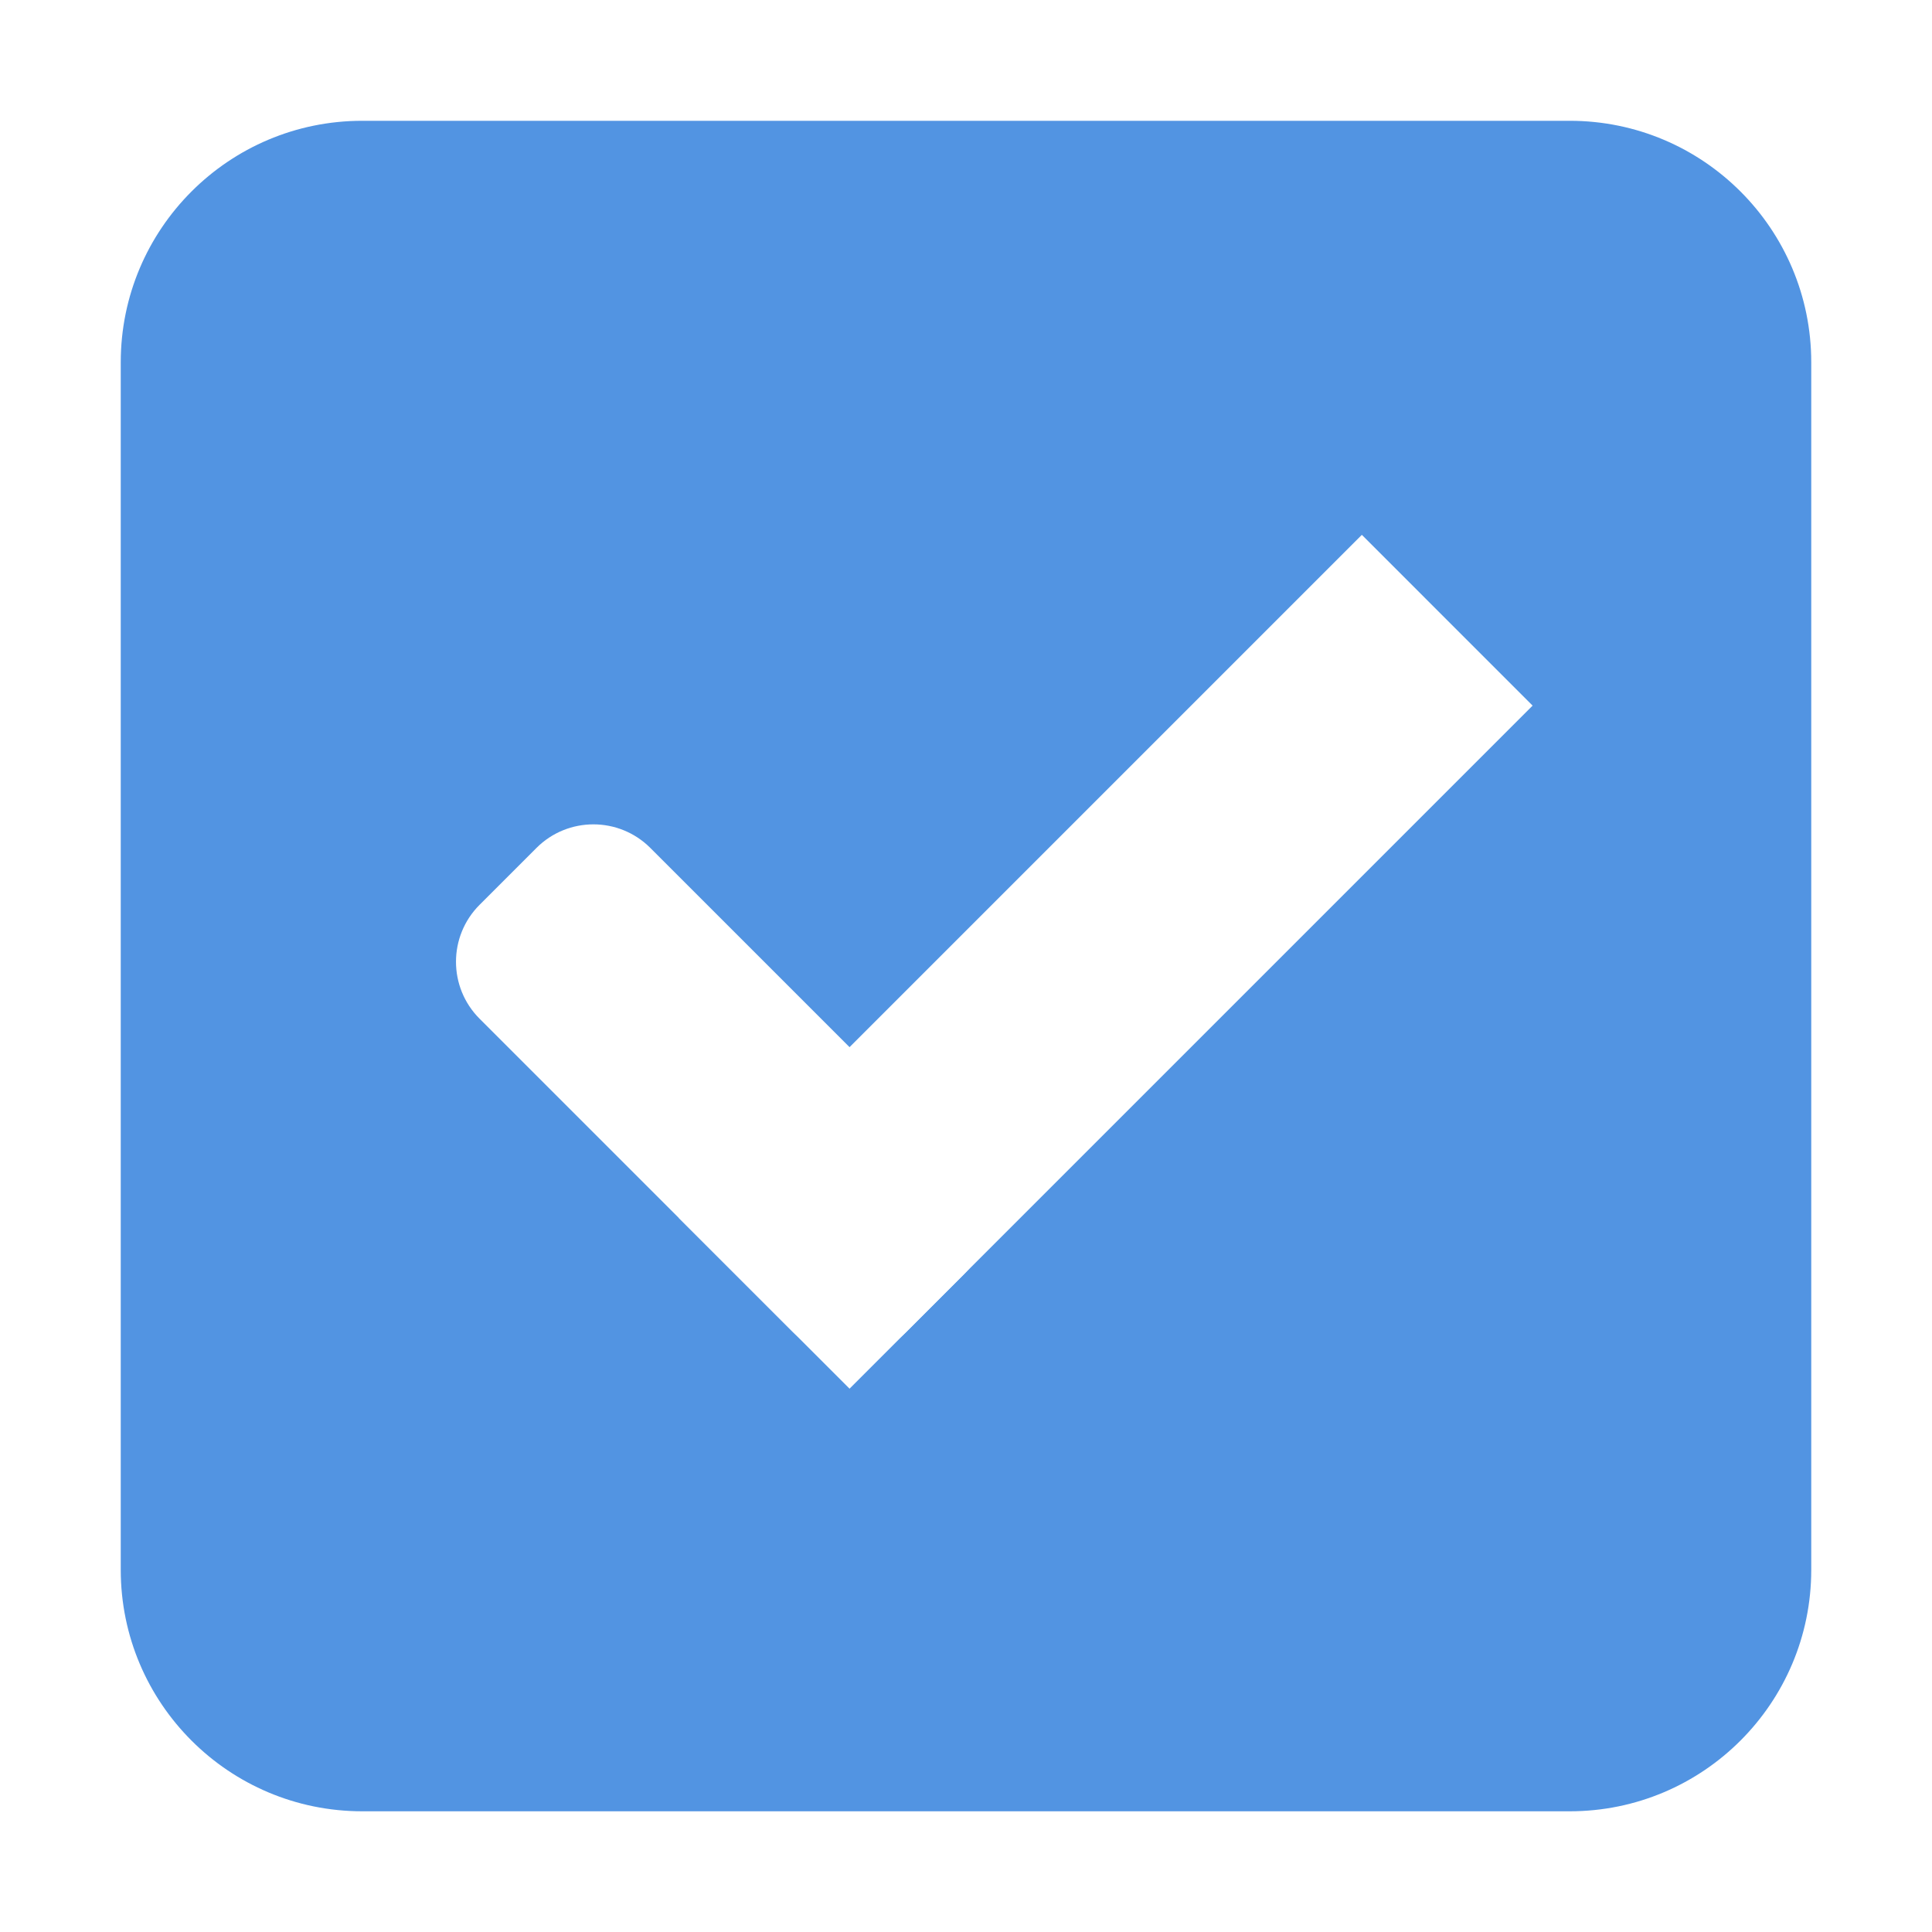
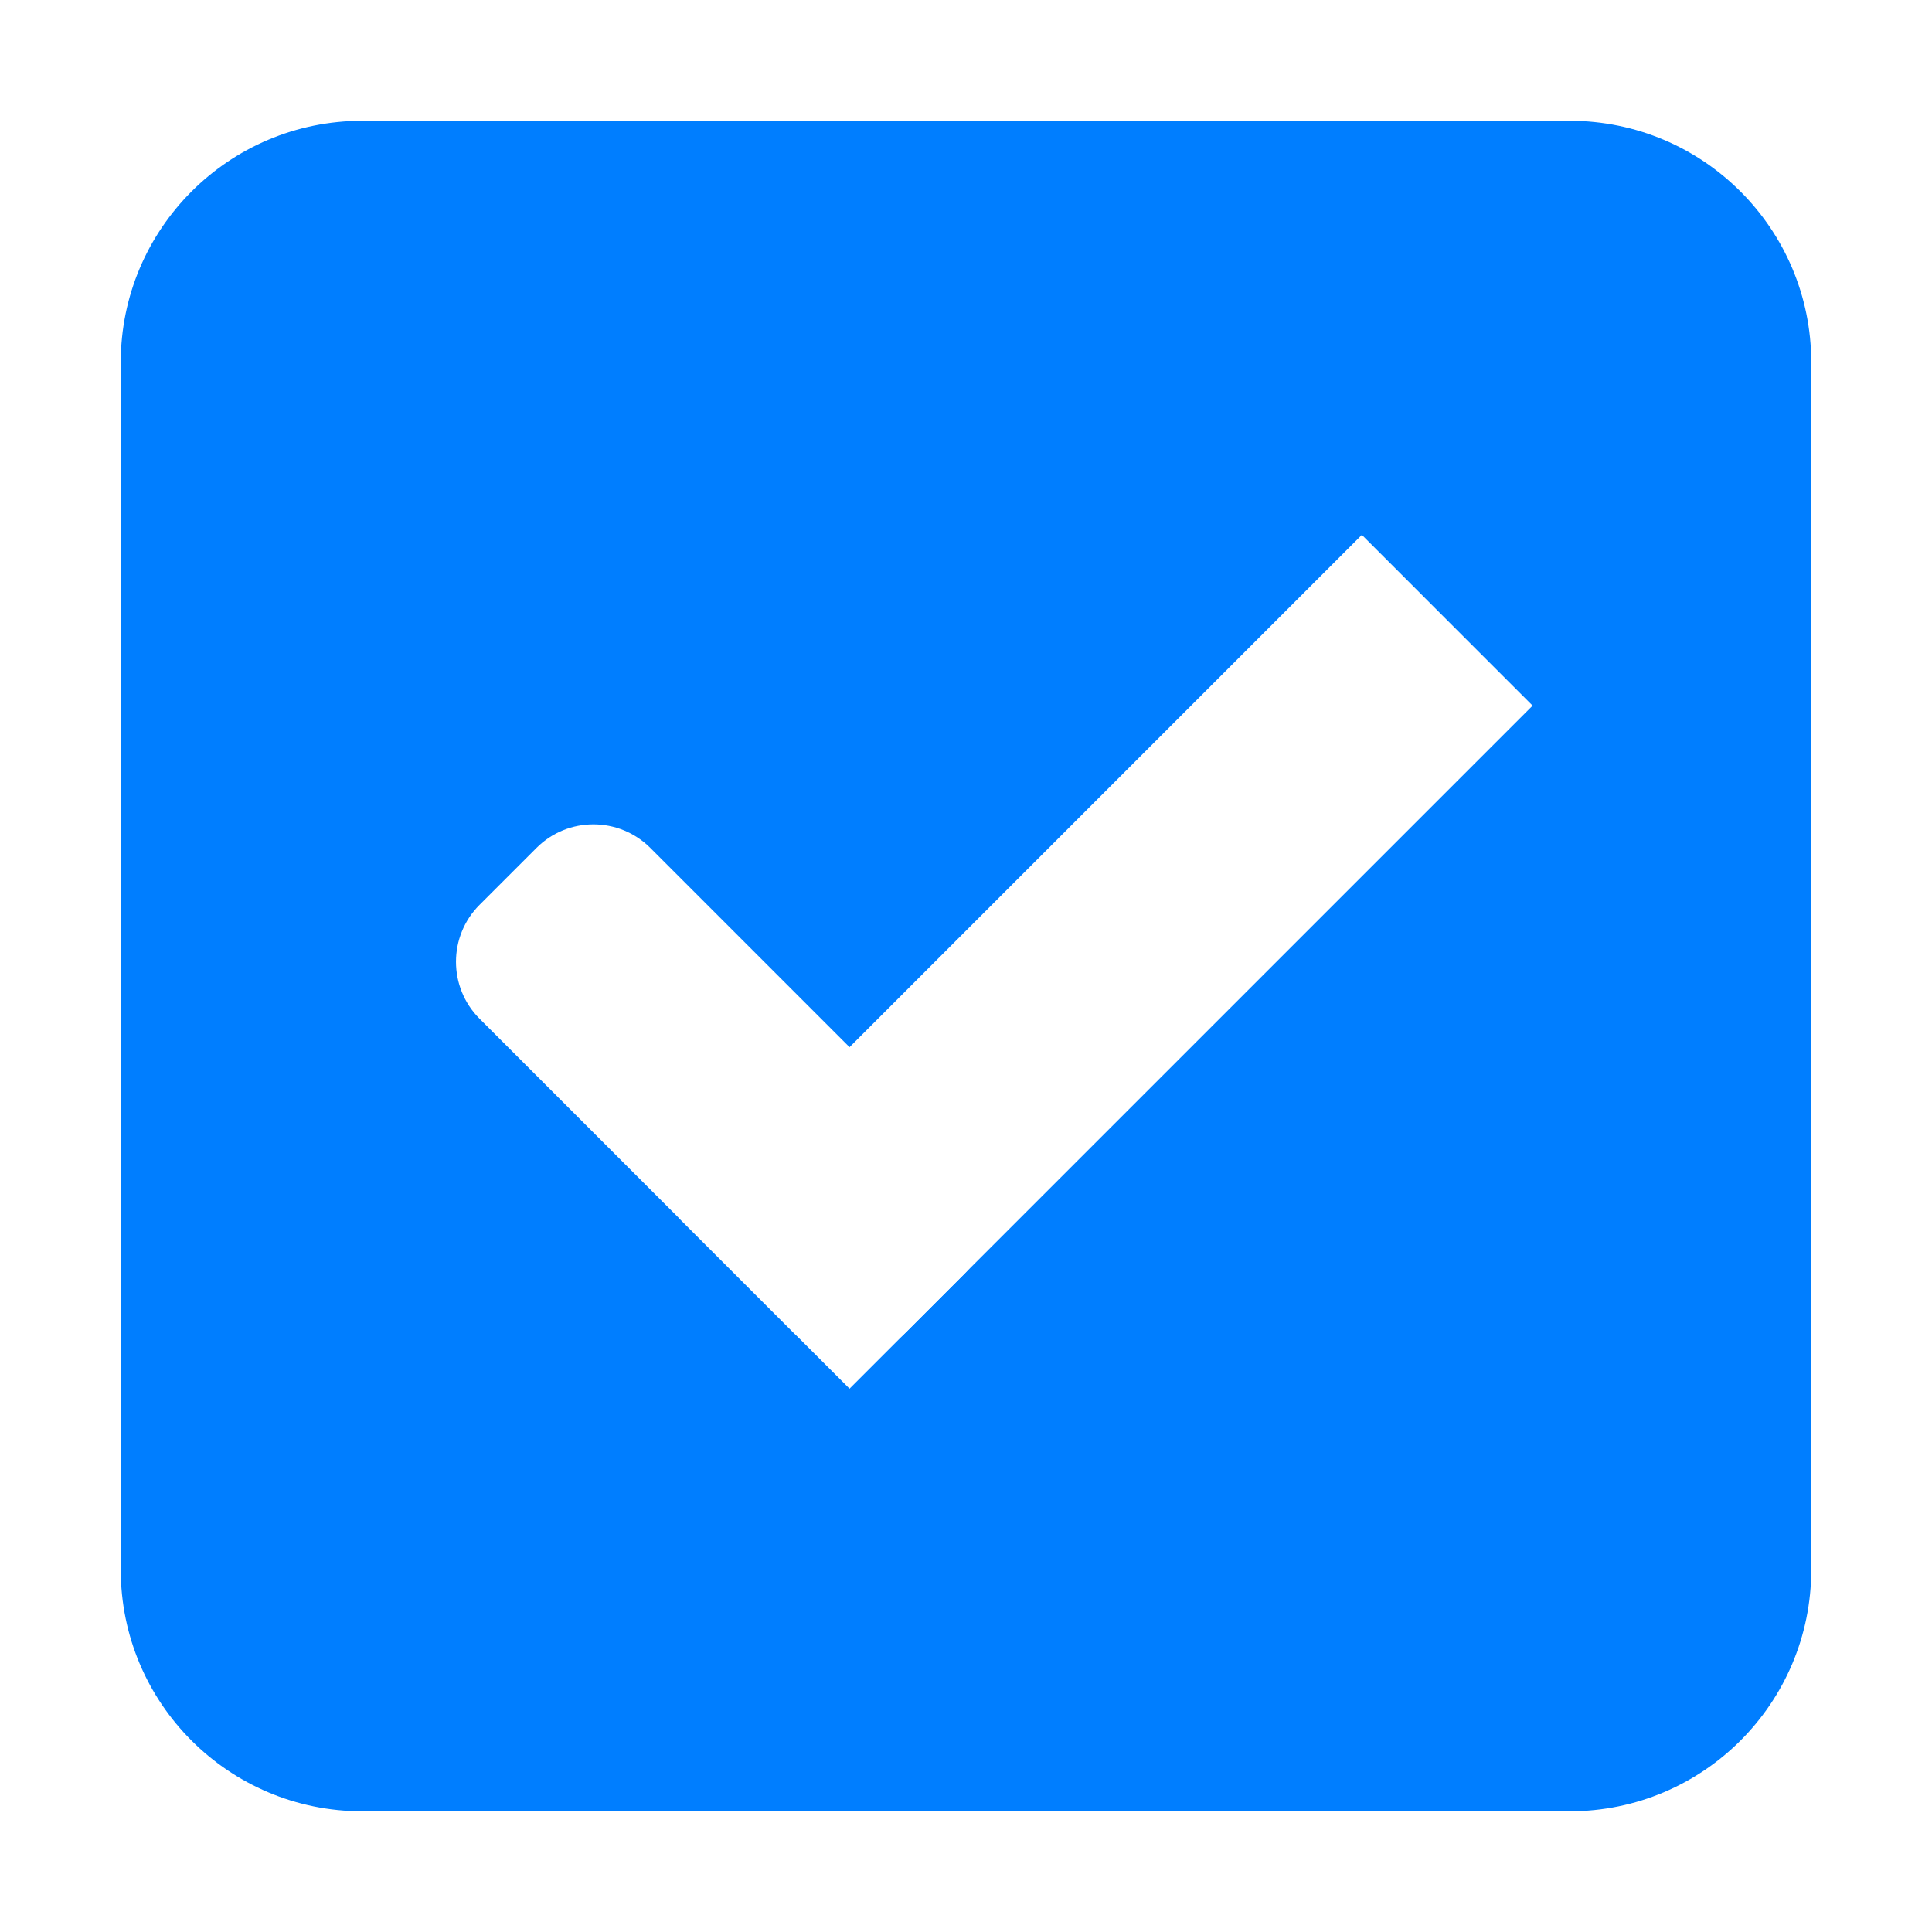
<svg xmlns="http://www.w3.org/2000/svg" xmlns:ns1="http://www.openswatchbook.org/uri/2009/osb" xmlns:xlink="http://www.w3.org/1999/xlink" width="16" height="16" id="svg2" version="1.1">
  <defs id="defs4">
    <linearGradient id="selected_fg_color" ns1:paint="solid">
      <stop style="stop-color:#ffffff;stop-opacity:1;" offset="0" id="stop4169" />
    </linearGradient>
    <linearGradient id="selected_bg_color" ns1:paint="solid">
-       <stop style="stop-color:#5294e2;stop-opacity:1;" offset="0" id="stop4166" />
+       <stop style="stop-color:#007EFF;stop-opacity:1;" offset="0" id="stop4166" />
    </linearGradient>
    <linearGradient id="linearGradient7704">
      <stop style="stop-color:#4080fb;stop-opacity:0.745;" offset="0" id="stop7706" />
      <stop style="stop-color:#4080fb;stop-opacity:0.492;" offset="1" id="stop7708" />
    </linearGradient>
    <linearGradient id="linearGradient7694">
      <stop style="stop-color:#0f0f0f;stop-opacity:1;" offset="0" id="stop7696" />
      <stop id="stop7698" offset="0.078" style="stop-color:#171717;stop-opacity:1;" />
      <stop style="stop-color:#171717;stop-opacity:1;" offset="0.974" id="stop7700" />
      <stop style="stop-color:#1b1b1b;stop-opacity:1;" offset="1" id="stop7702" />
    </linearGradient>
    <linearGradient id="linearGradient3969-0-4-9">
      <stop style="stop-color:#353537;stop-opacity:1;" offset="0" id="stop3971-2-2-7" />
      <stop style="stop-color:#4d4f52;stop-opacity:1;" offset="1" id="stop3973-0-5-3" />
    </linearGradient>
    <linearGradient xlink:href="#selected_bg_color" id="linearGradient4168" x1="25" y1="31.362" x2="25" y2="45.362" gradientUnits="userSpaceOnUse" />
    <linearGradient xlink:href="#selected_fg_color" id="linearGradient4171" x1="10.5" y1="1033.362" x2="10.5" y2="1035.362" gradientUnits="userSpaceOnUse" />
    <linearGradient xlink:href="#selected_fg_color" id="linearGradient4173" x1="12" y1="1027.362" x2="12" y2="1035.362" gradientUnits="userSpaceOnUse" />
  </defs>
  <g id="layer1" transform="translate(0,-1036.362)">
    <g id="checkbox-checked-dark" transform="translate(16.83713,14.01041)">
      <g transform="translate(-52.83713,1021.99)" style="display:inline;opacity:1" id="checkbox-checked">
        <g id="checkbox-unchecked-5" style="display:inline" transform="translate(19,0)">
          <g id="sdsd-7">
            <g transform="translate(0,-30)" id="scdsdcd-5">
              <g transform="matrix(0.9295198,0,0,0.9291437,-156.7507,-212.9618)" id="g15812-6-6-1-5" style="display:inline">
                <g style="display:inline" id="g5489-2-9-6-8-8-53" transform="matrix(0.5089163,0,0,0.5173982,161.7932,197.5643)">
                  <g id="g5428-8-1-4-0-0-4" />
                </g>
              </g>
              <rect style="color:#000000;display:inline;overflow:visible;visibility:visible;fill:none;stroke:none;stroke-width:2;marker:none;enable-background:accumulate" id="rect13523-7" width="16" height="16" x="17" y="30.362" />
              <g id="g5400-6">
                <rect rx="2" y="31.362" x="18" height="14" width="14" id="rect5147-9-1-5-7-6-7" style="color:#000000;display:inline;overflow:visible;visibility:visible;fill:url(#linearGradient4168);fill-opacity:1;stroke:#000000;stroke-width:0;stroke-linecap:butt;stroke-linejoin:round;stroke-miterlimit:4;stroke-dasharray:none;stroke-dashoffset:0;stroke-opacity:1;marker:none;enable-background:accumulate" ry="2" />
              </g>
            </g>
          </g>
        </g>
        <g id="checkbox-checked-dark-7" transform="translate(36,-1036)" style="display:inline">
          <g id="g3981-6-4" transform="matrix(0.7071068,0.7071068,-0.7071068,0.7071068,729.9547,305.0582)" style="opacity:0.85;fill:#1a1a1a;fill-opacity:1" />
          <g id="g4049-2" transform="matrix(0.7071068,0.7071068,-0.7071068,0.7071068,727.9444,295.3112)">
            <g id="g4056-7" transform="translate(12.37438,11.53123)">
              <g id="g3981-0" transform="translate(-3,-4.999983)" style="fill:#3b3c3e;fill-opacity:1">
                <rect ry="0.667" rx="0.667" y="1033.362" x="8" height="2" width="5" id="rect3977-39" style="fill:url(#linearGradient4171);fill-opacity:1;stroke:none" />
                <rect ry="0" y="1027.362" x="11" height="8" width="2" id="rect3979-7" style="fill:url(#linearGradient4173);fill-opacity:1;stroke:none" />
              </g>
              <rect style="fill:#eeeeee;fill-opacity:0;stroke:none" id="rect4047-81" width="3" height="1" x="5" y="-8" transform="translate(0,1036.362)" />
            </g>
          </g>
        </g>
      </g>
    </g>
  </g>
</svg>
